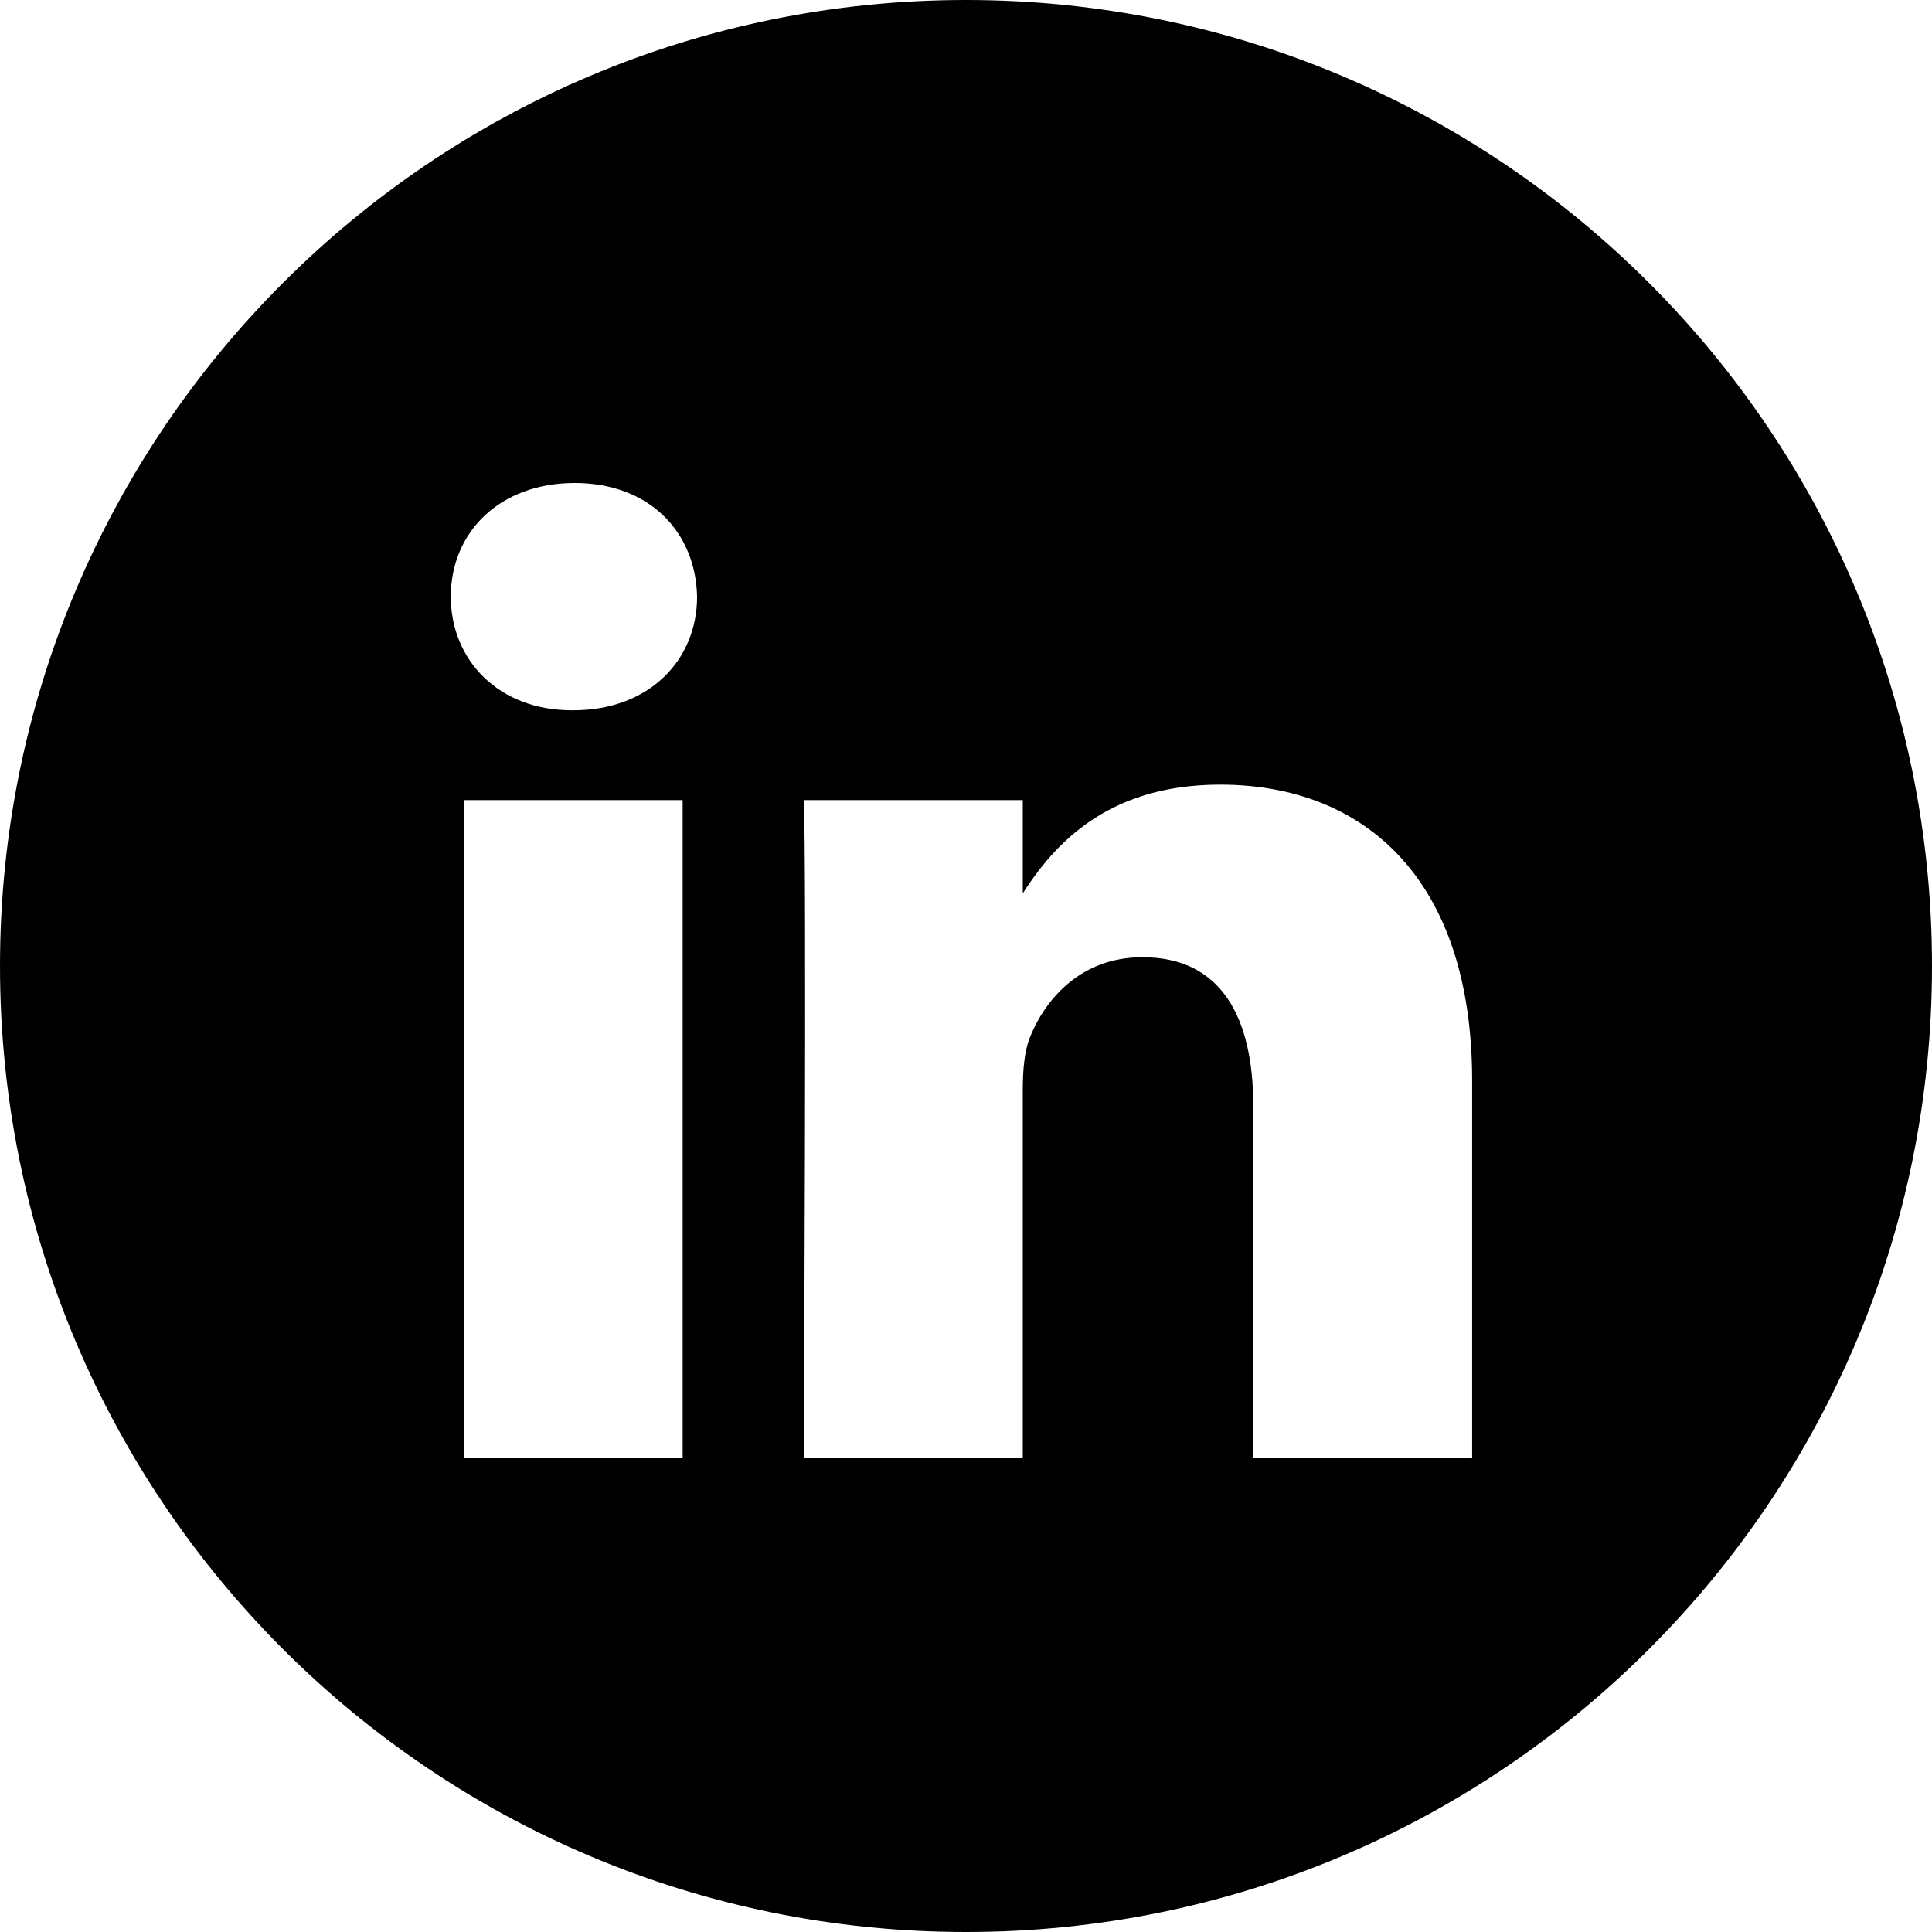
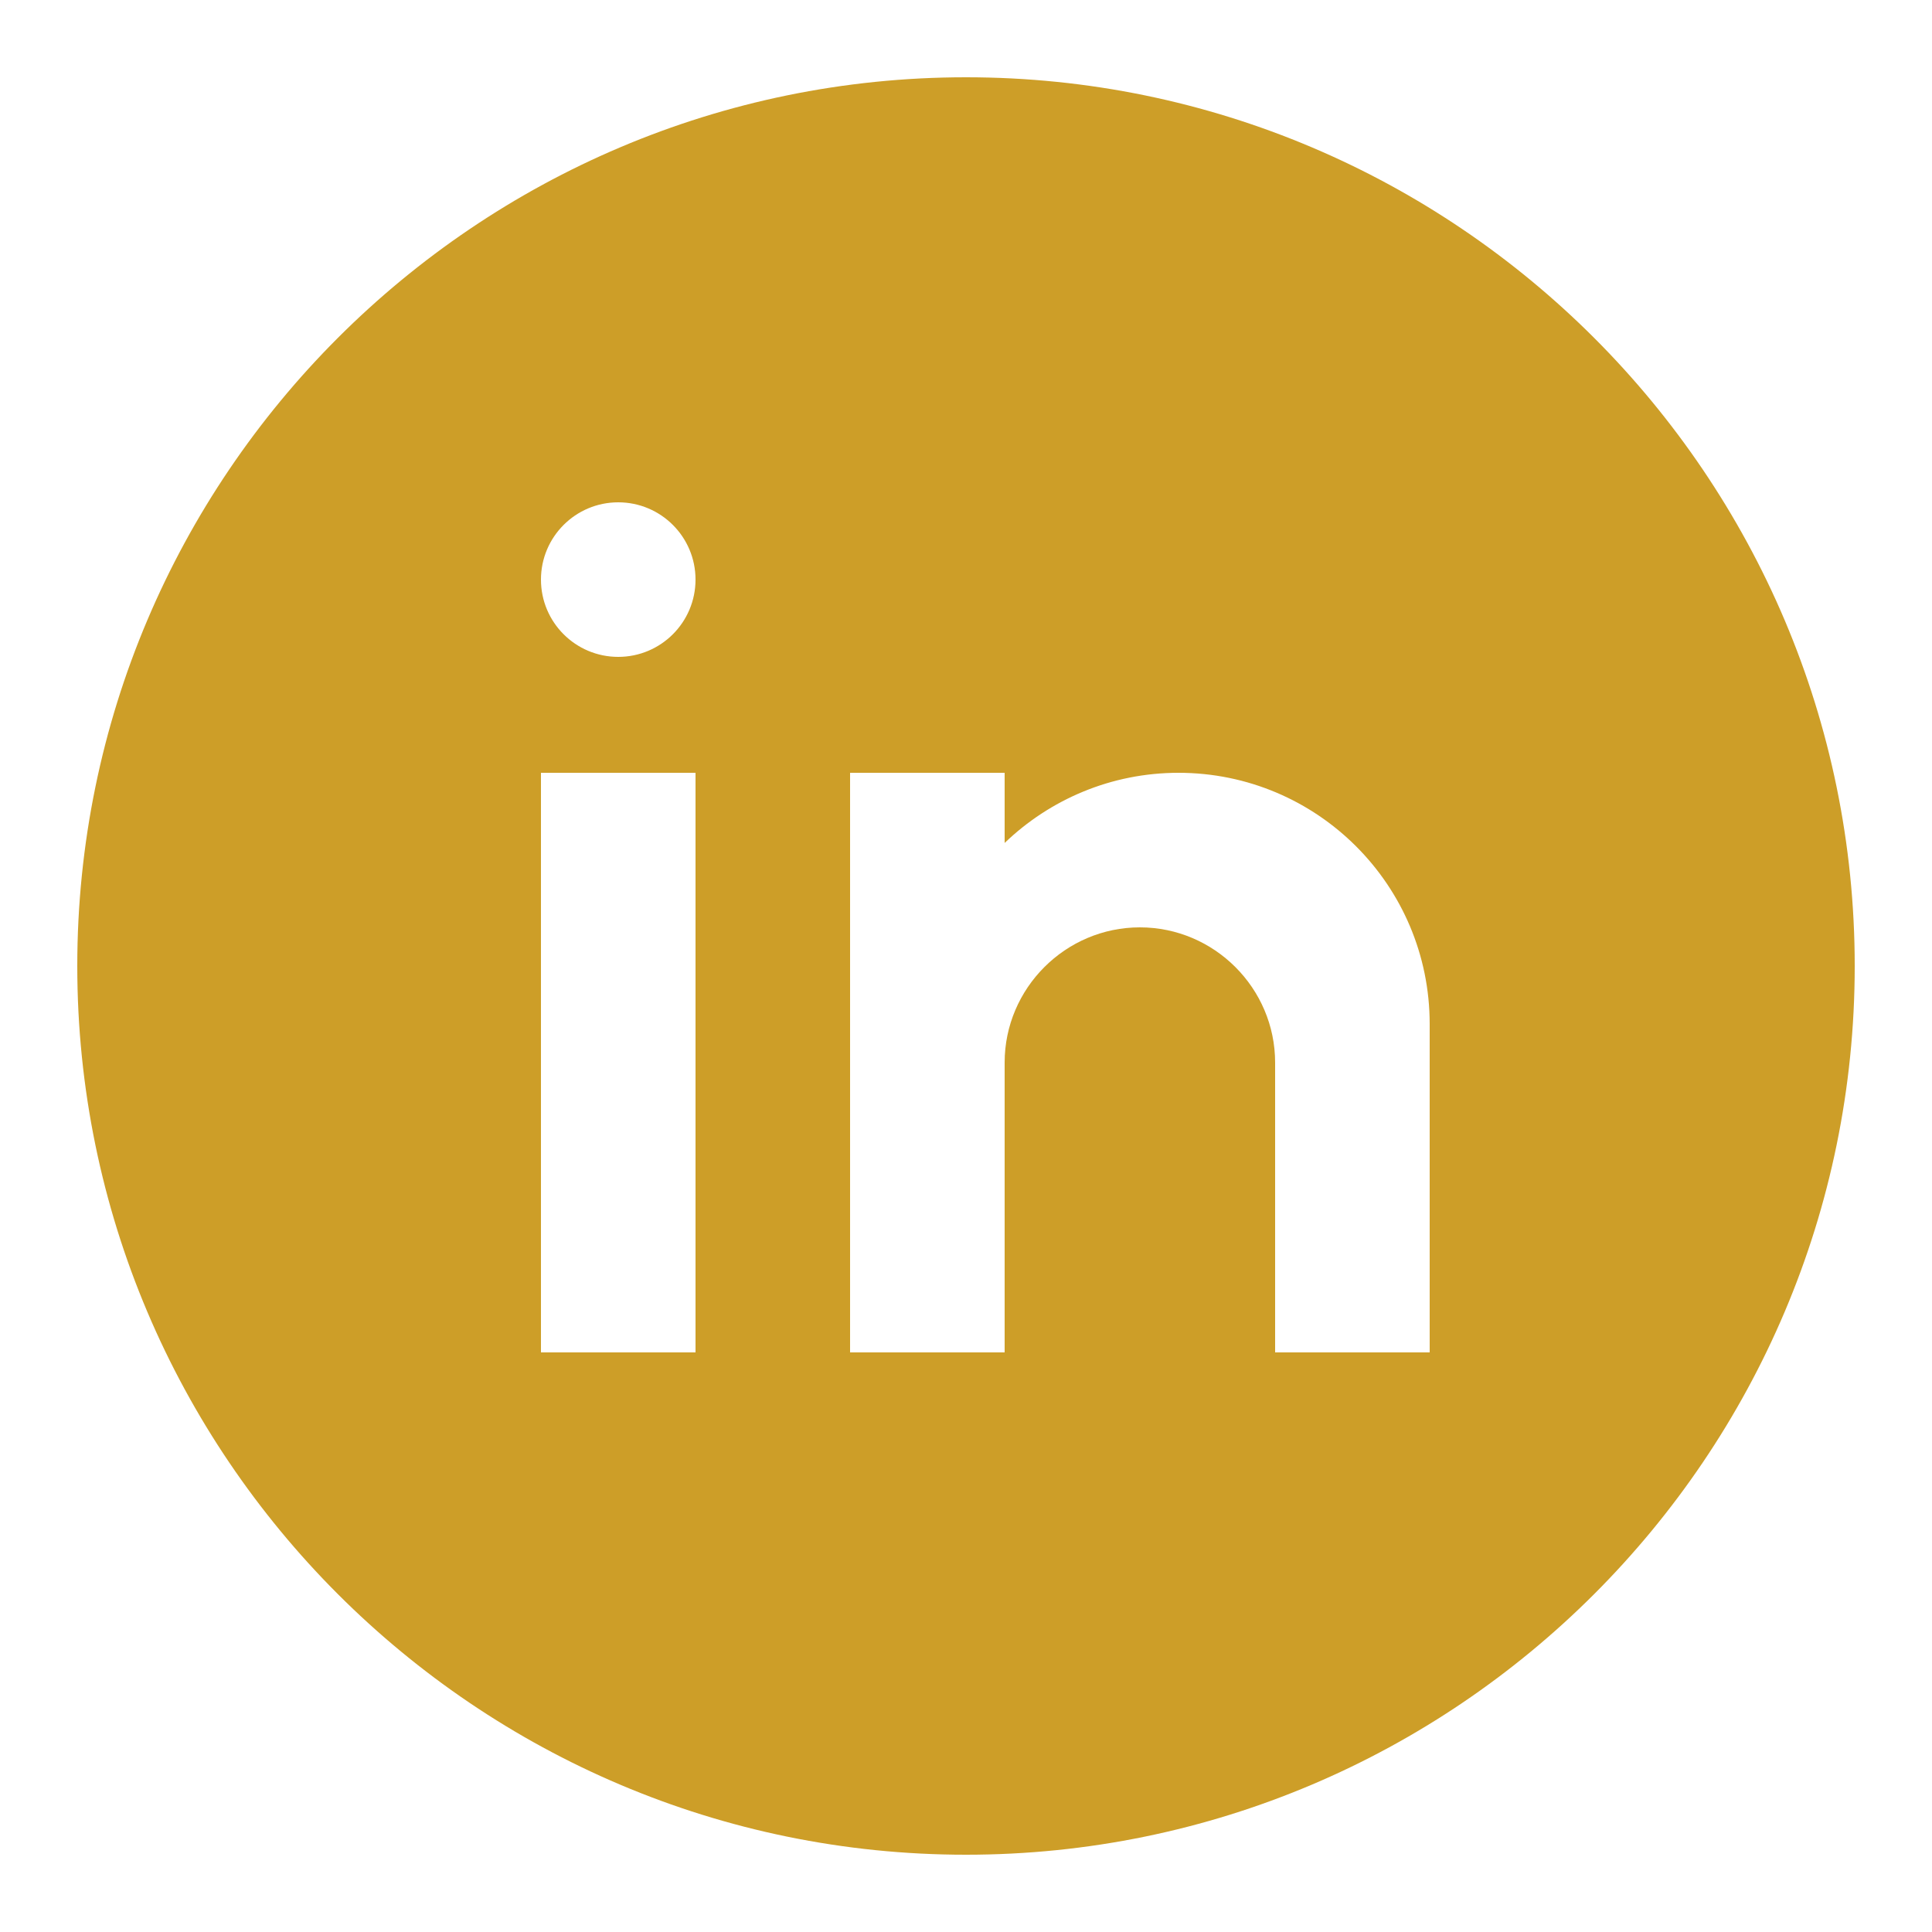
- <svg xmlns="http://www.w3.org/2000/svg" width="212" height="212" viewBox="0 0 48 48" fill="none">
-   <path fill-rule="evenodd" clip-rule="evenodd" d="M0 24C0 10.745 10.745 0 24 0C37.255 0 48 10.745 48 24C48 37.255 37.255 48 24 48C10.745 48 0 37.255 0 24ZM16.96 19.878H11.522V36.22H16.96V19.878ZM17.319 14.823C17.284 13.22 16.138 12 14.277 12C12.416 12 11.2 13.22 11.2 14.823C11.2 16.392 12.38 17.647 14.206 17.647H14.241C16.138 17.647 17.319 16.392 17.319 14.823ZM36.575 26.85C36.575 21.83 33.892 19.494 30.313 19.494C27.425 19.494 26.133 21.08 25.411 22.193V19.878H19.971C20.043 21.412 19.971 36.22 19.971 36.22H25.411V27.093C25.411 26.605 25.446 26.118 25.59 25.768C25.983 24.792 26.878 23.782 28.381 23.782C30.349 23.782 31.137 25.281 31.137 27.477V36.22H36.575L36.575 26.85Z" fill="black" />
+ <svg xmlns="http://www.w3.org/2000/svg" viewBox="0 0 250 250" width="212px" height="212px">
+   <g id="surface64825304">
+     <path style=" stroke:none;fill-rule:nonzero;fill:rgb(80.392%,61.961%,15.686%);fill-opacity:1;" d="M 125 10 C 61.59 10 10 61.586 10 125 C 10 188.414 61.59 240 125 240 C 188.41 240 240 188.414 240 125 C 240 61.586 188.41 10 125 10 Z M 90 175 L 70 175 L 70 100 L 90 100 Z M 80 85 C 74.477 85 70 80.523 70 75 C 70 69.477 74.477 65 80 65 C 85.523 65 90 69.477 90 75 C 90 80.523 85.523 85 80 85 Z M 185 175 L 165 175 L 165 137.5 C 165 127.875 157.125 120 147.5 120 C 137.875 120 130 127.875 130 137.5 L 130 175 L 110 175 L 110 100 L 130 100 L 130 109.078 C 135.84 103.469 143.762 100 152.5 100 C 170.449 100 185 114.551 185 132.5 Z M 185 175 " />
+   </g>
</svg>
